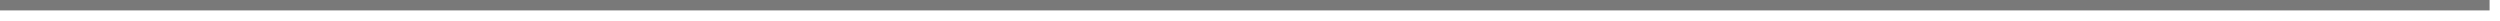
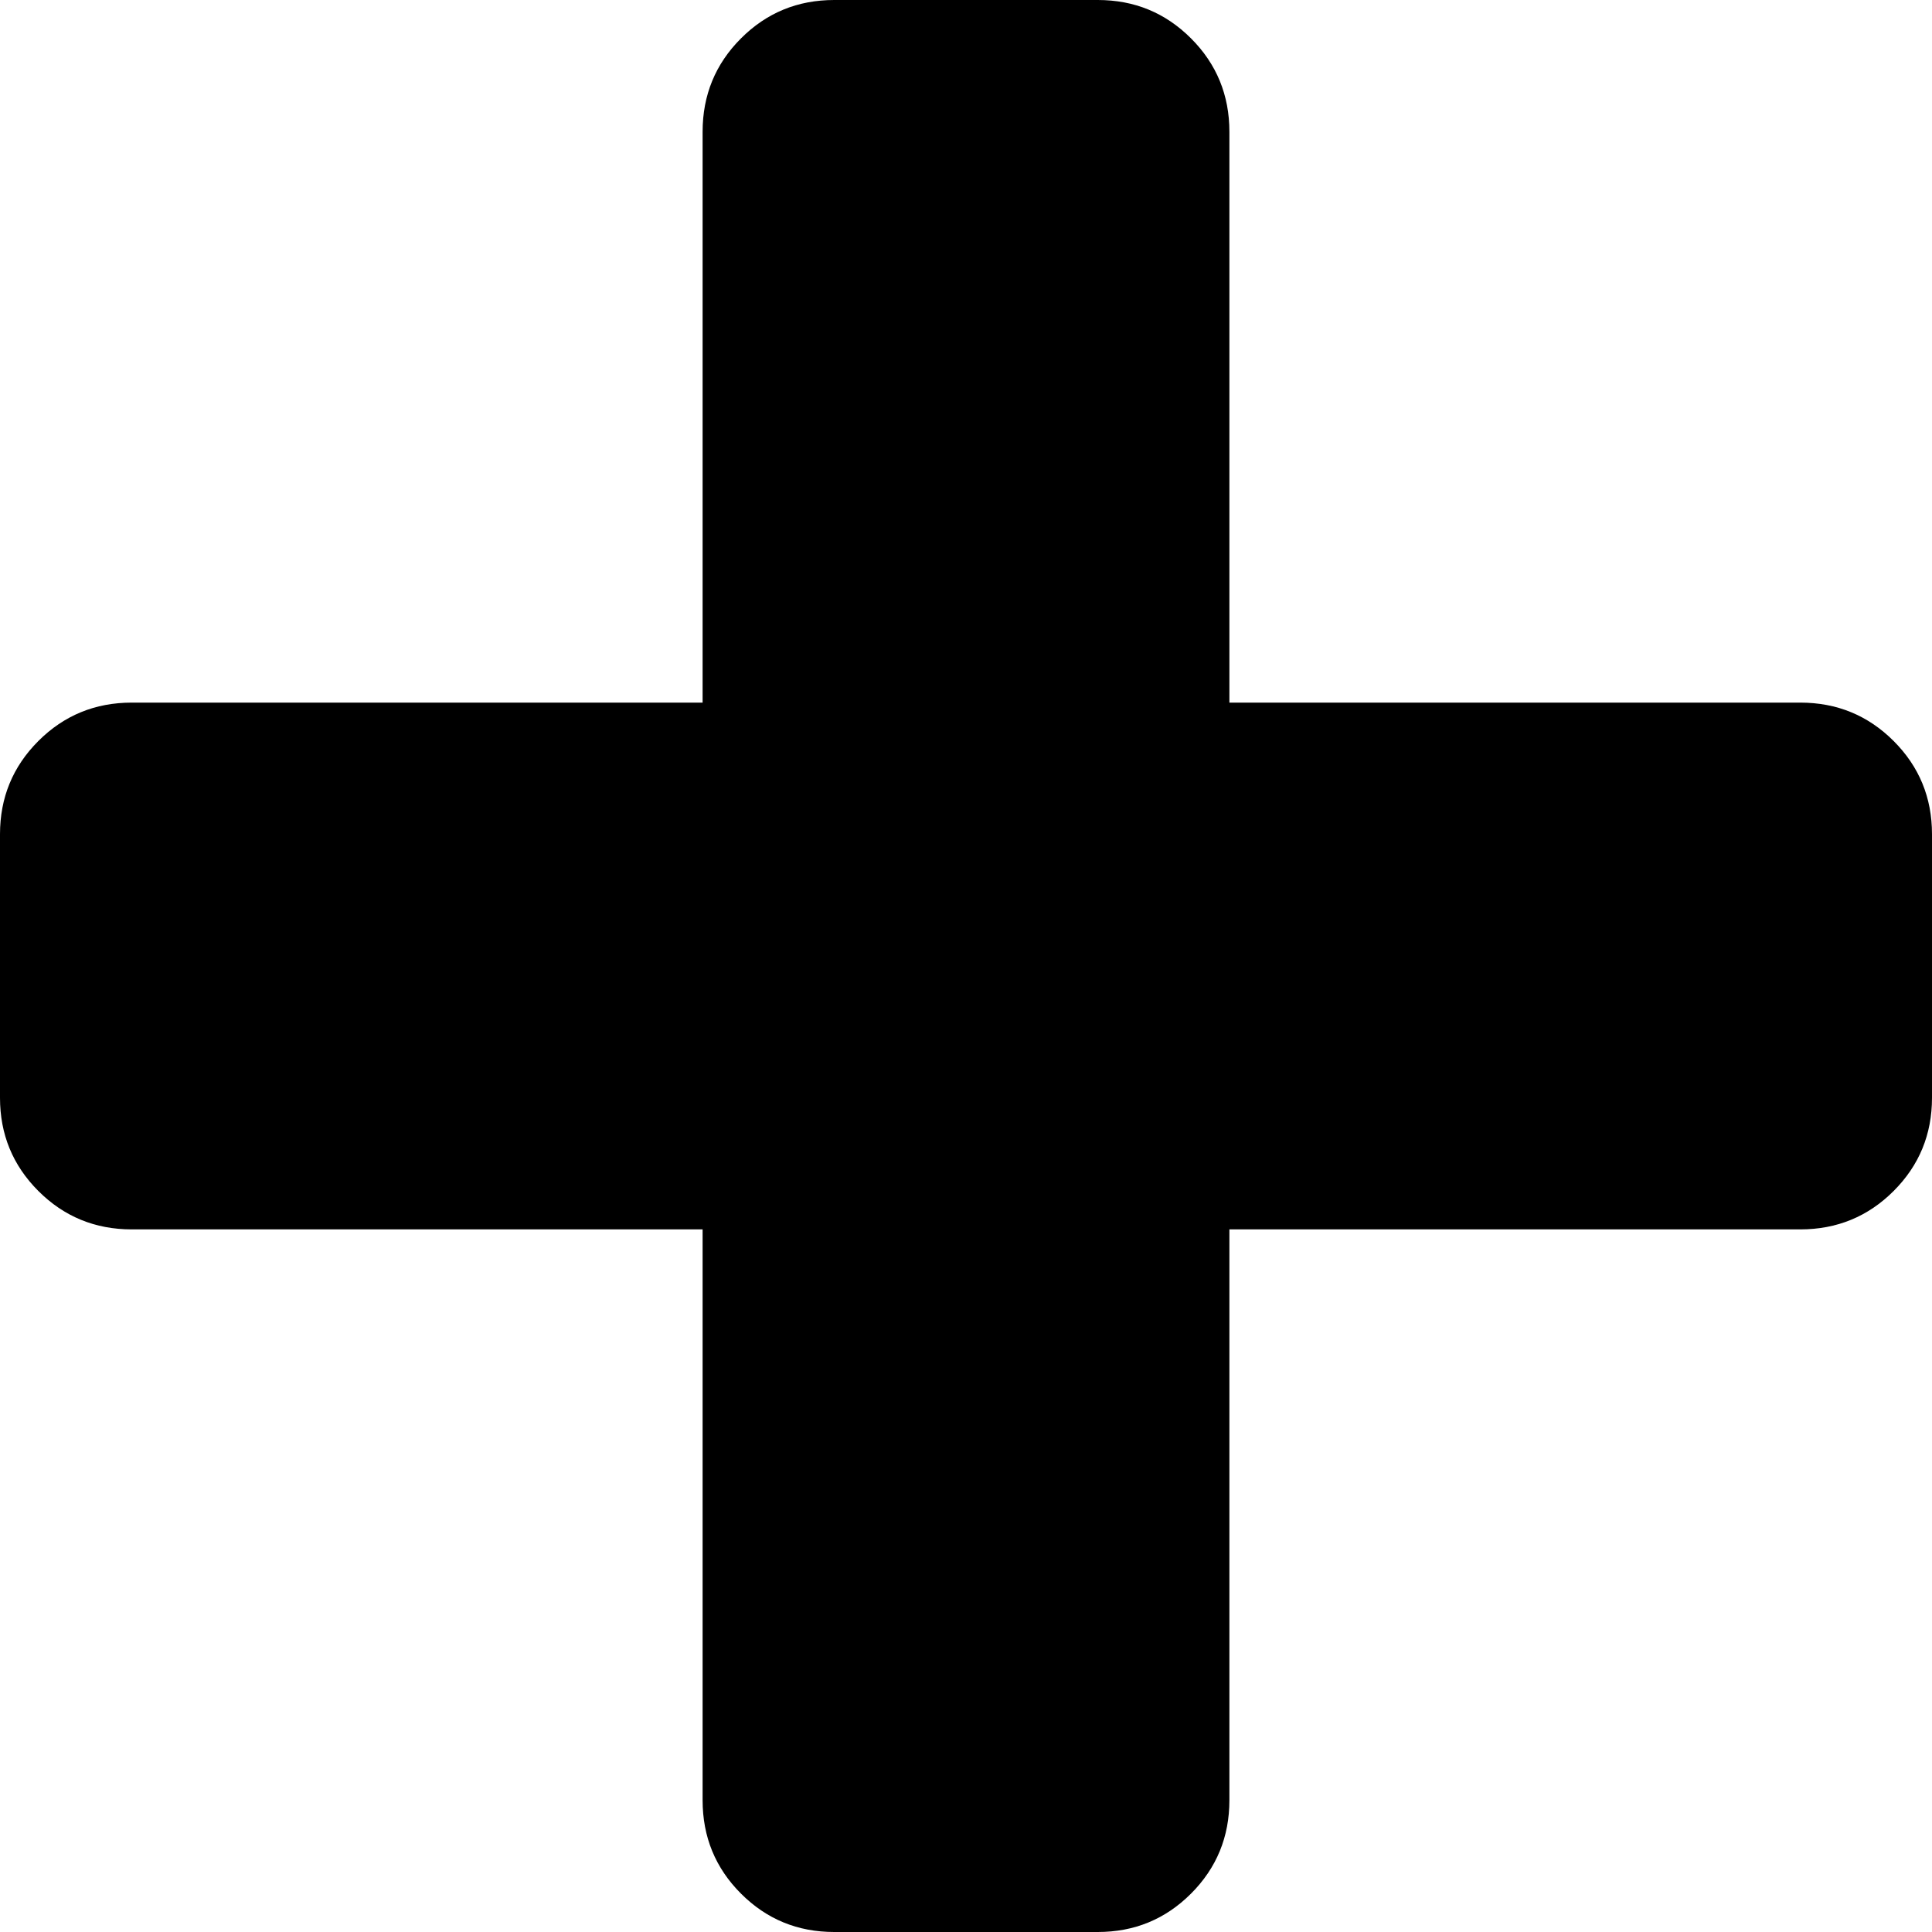
- <svg xmlns="http://www.w3.org/2000/svg" version="1.1" width="240px" height="2px">
-   <g transform="matrix(1 0 0 1 -267 -460 )">
-     <path d="M 267 460.5  L 506 460.5  " stroke-width="1" stroke="#797979" fill="none" />
+ <svg xmlns="http://www.w3.org/2000/svg" version="1.1" width="15px" height="15px">
+   <g transform="matrix(1 0 0 1 -454 -1068 )">
+     <path d="M 14.702 5.753  C 14.901 5.952  15 6.193  15 6.477  L 15 8.523  C 15 8.807  14.901 9.048  14.702 9.247  C 14.503 9.446  14.261 9.545  13.977 9.545  L 9.545 9.545  L 9.545 13.977  C 9.545 14.261  9.446 14.503  9.247 14.702  C 9.048 14.901  8.807 15  8.523 15  L 6.477 15  C 6.193 15  5.952 14.901  5.753 14.702  C 5.554 14.503  5.455 14.261  5.455 13.977  L 5.455 9.545  L 1.023 9.545  C 0.739 9.545  0.497 9.446  0.298 9.247  C 0.099 9.048  0 8.807  0 8.523  L 0 6.477  C 0 6.193  0.099 5.952  0.298 5.753  C 0.497 5.554  0.739 5.455  1.023 5.455  L 5.455 5.455  L 5.455 1.023  C 5.455 0.739  5.554 0.497  5.753 0.298  C 5.952 0.099  6.193 0  6.477 0  L 8.523 0  C 8.807 0  9.048 0.099  9.247 0.298  C 9.446 0.497  9.545 0.739  9.545 1.023  L 9.545 5.455  L 13.977 5.455  C 14.261 5.455  14.503 5.554  14.702 5.753  Z " fill-rule="nonzero" fill="#000000" stroke="none" transform="matrix(1 0 0 1 454 1068 )" />
  </g>
</svg>
